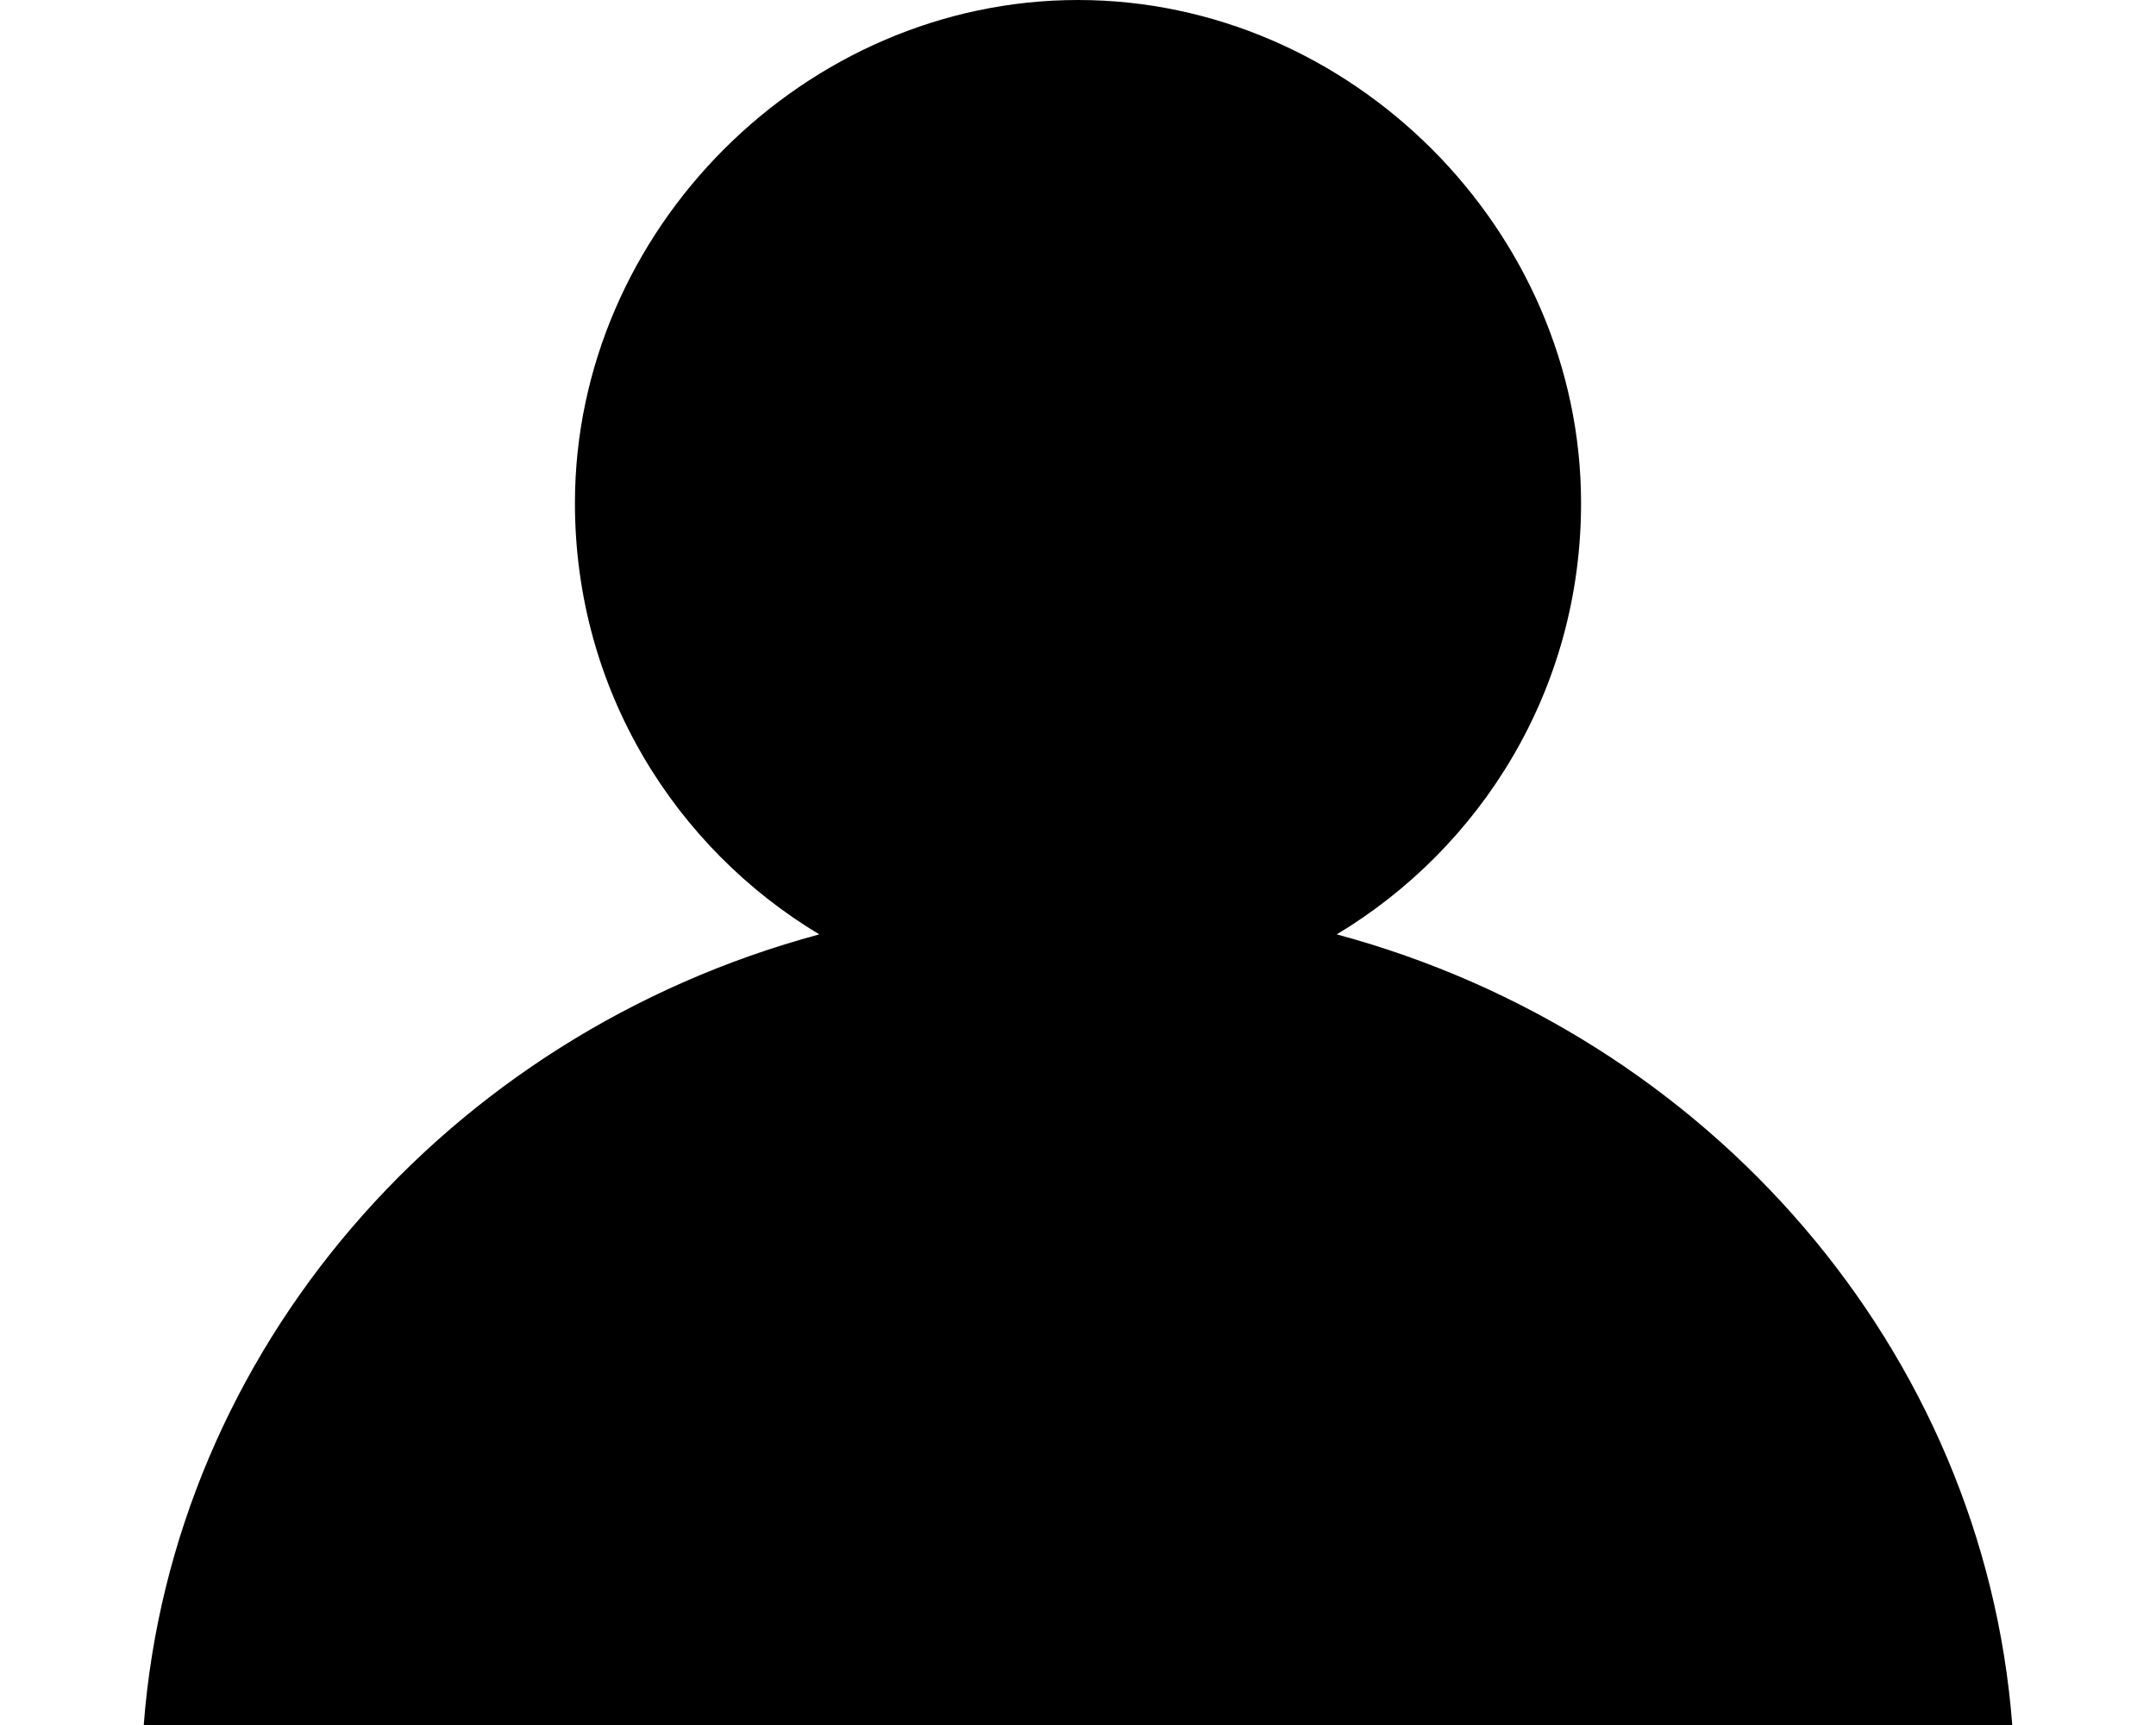
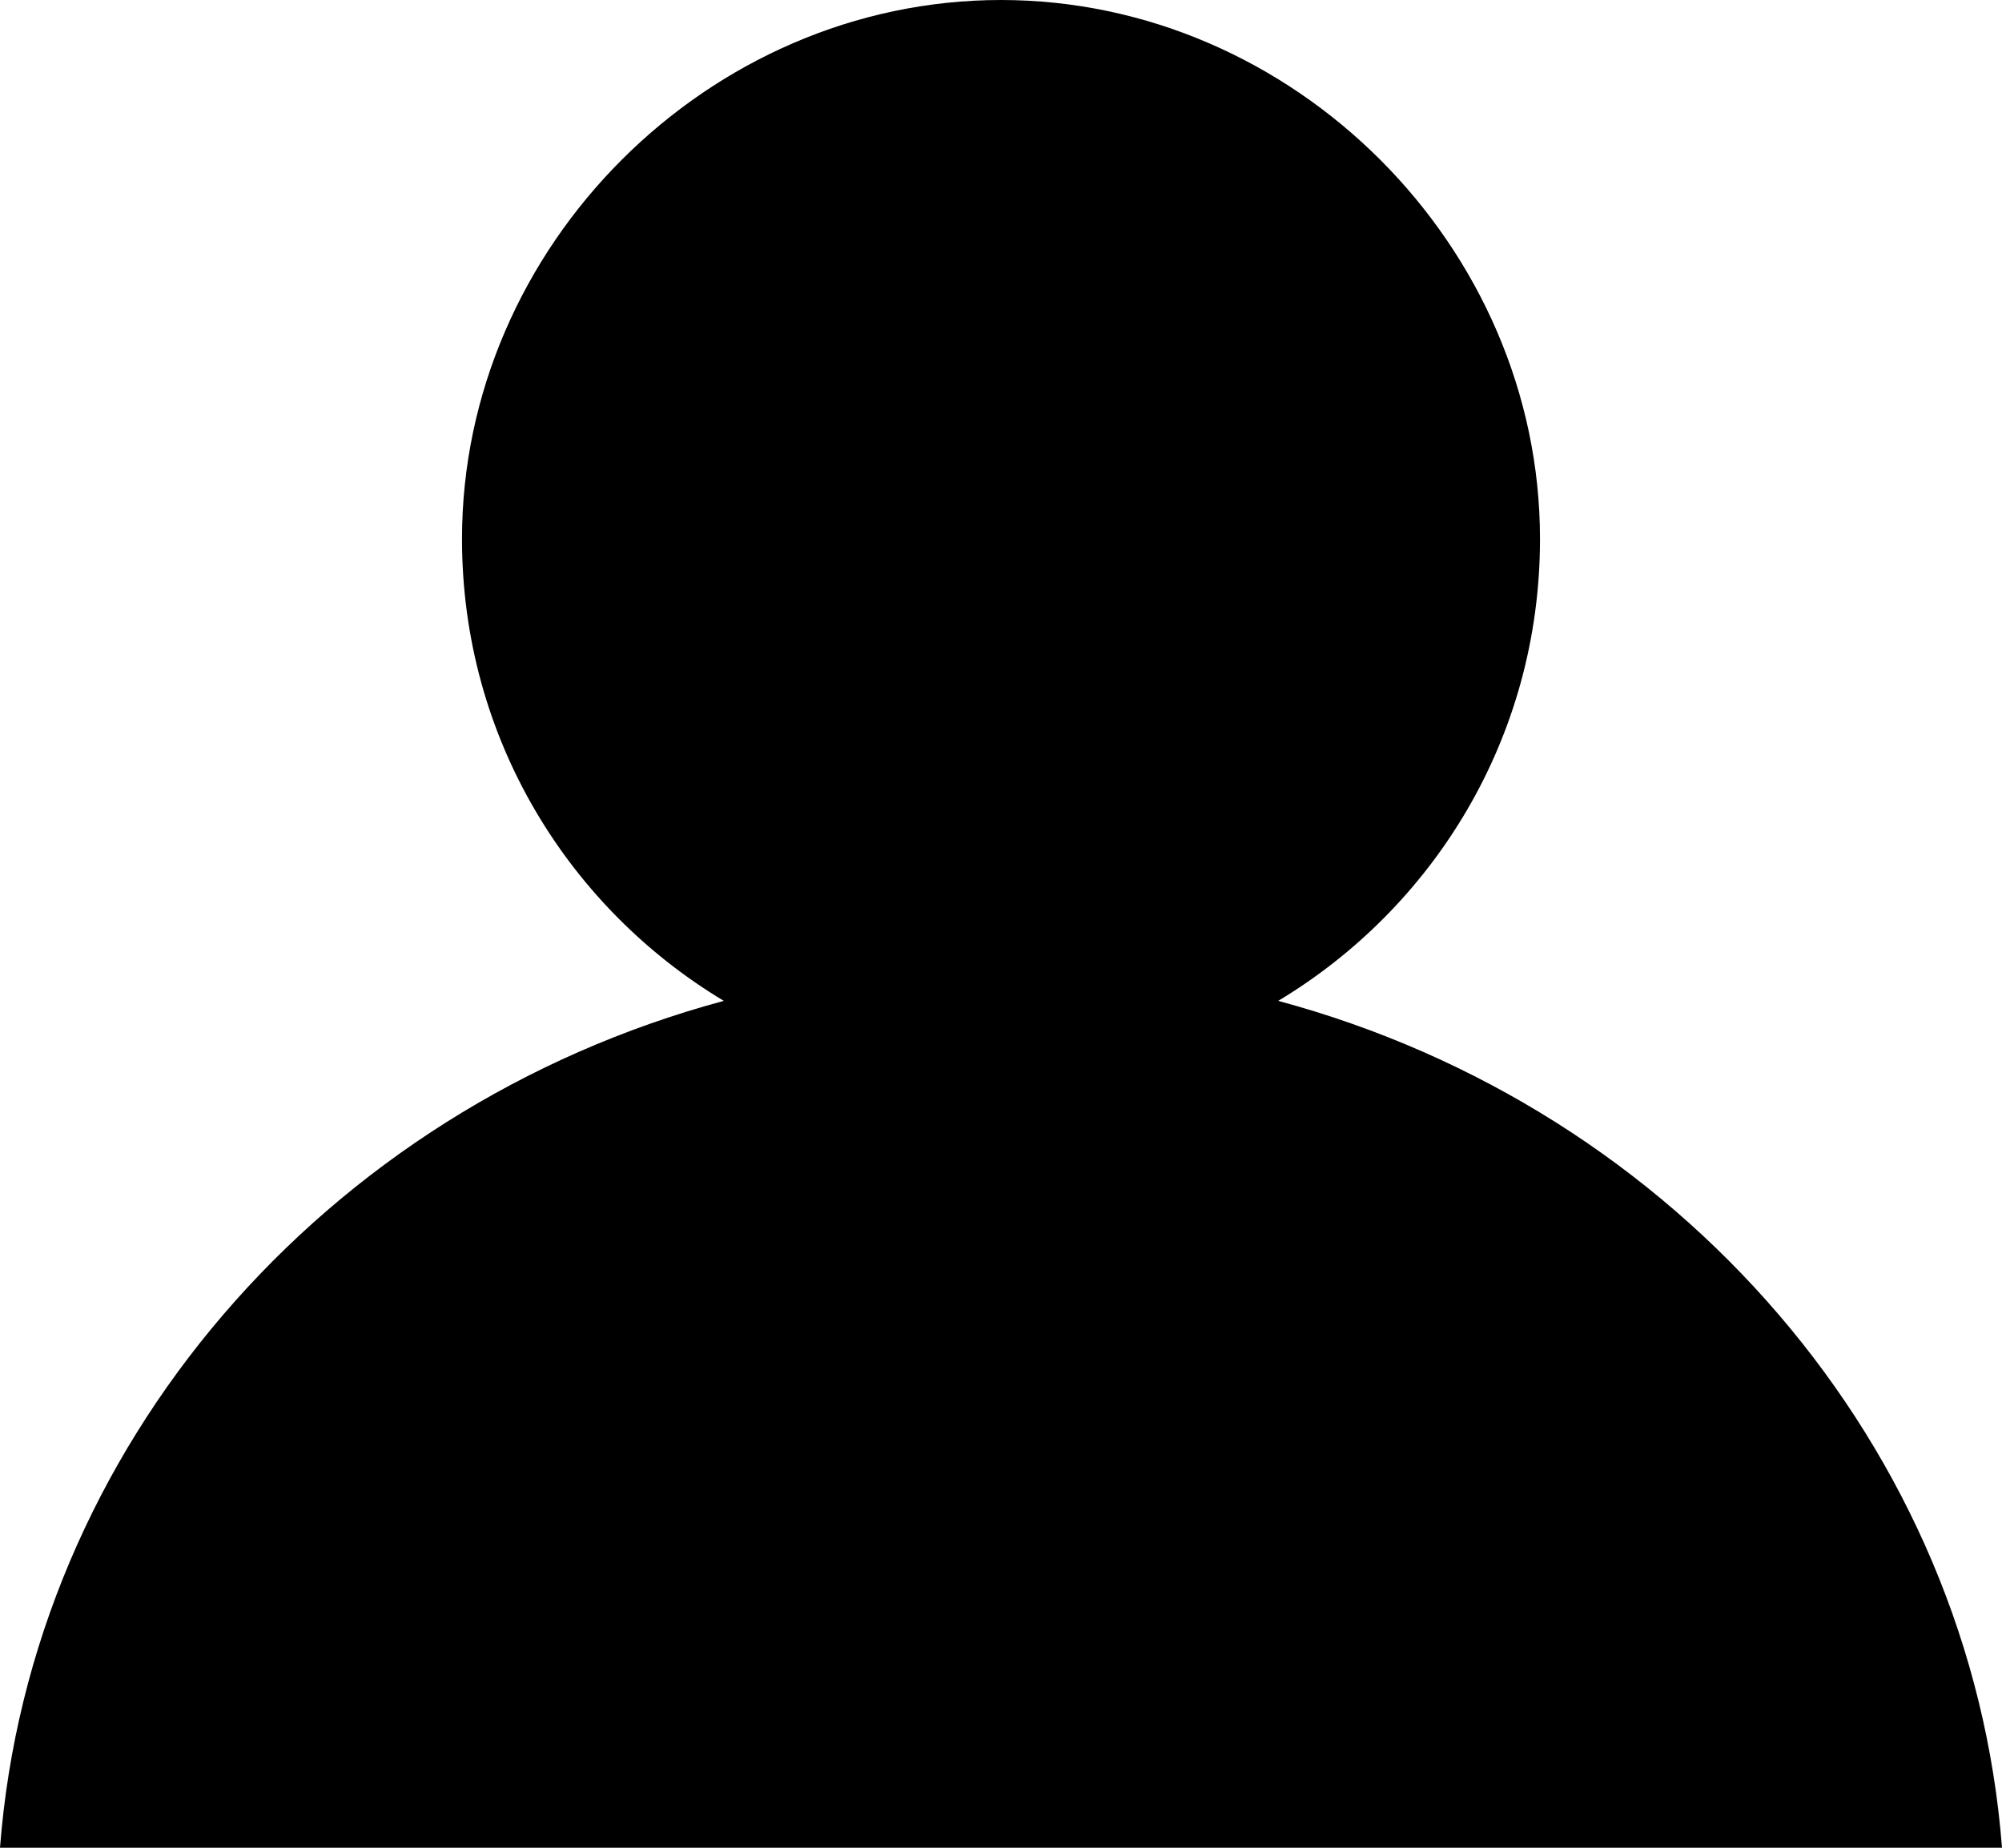
- <svg xmlns="http://www.w3.org/2000/svg" width="15" height="12" fill="none">
-   <path fill="#000" d="M1 12h13c-.2-2.6-2.1-4.8-4.7-5.5 1-.6 1.7-1.7 1.7-3C11 1.6 9.4 0 7.5 0S4 1.6 4 3.5c0 1.3.7 2.4 1.7 3C3.1 7.2 1.2 9.4 1 12Z" />
+ <svg xmlns="http://www.w3.org/2000/svg" width="13" height="12" fill="none" viewBox="0 0 13 12">
+   <path fill="#000" d="M0 12h13c-.2-2.6-2.1-4.8-4.7-5.5 1-.6 1.7-1.7 1.7-3C10 1.6 8.4 0 6.5 0S3 1.6 3 3.5c0 1.3.7 2.4 1.7 3C2.1 7.2.2 9.4 0 12Z" />
</svg>
